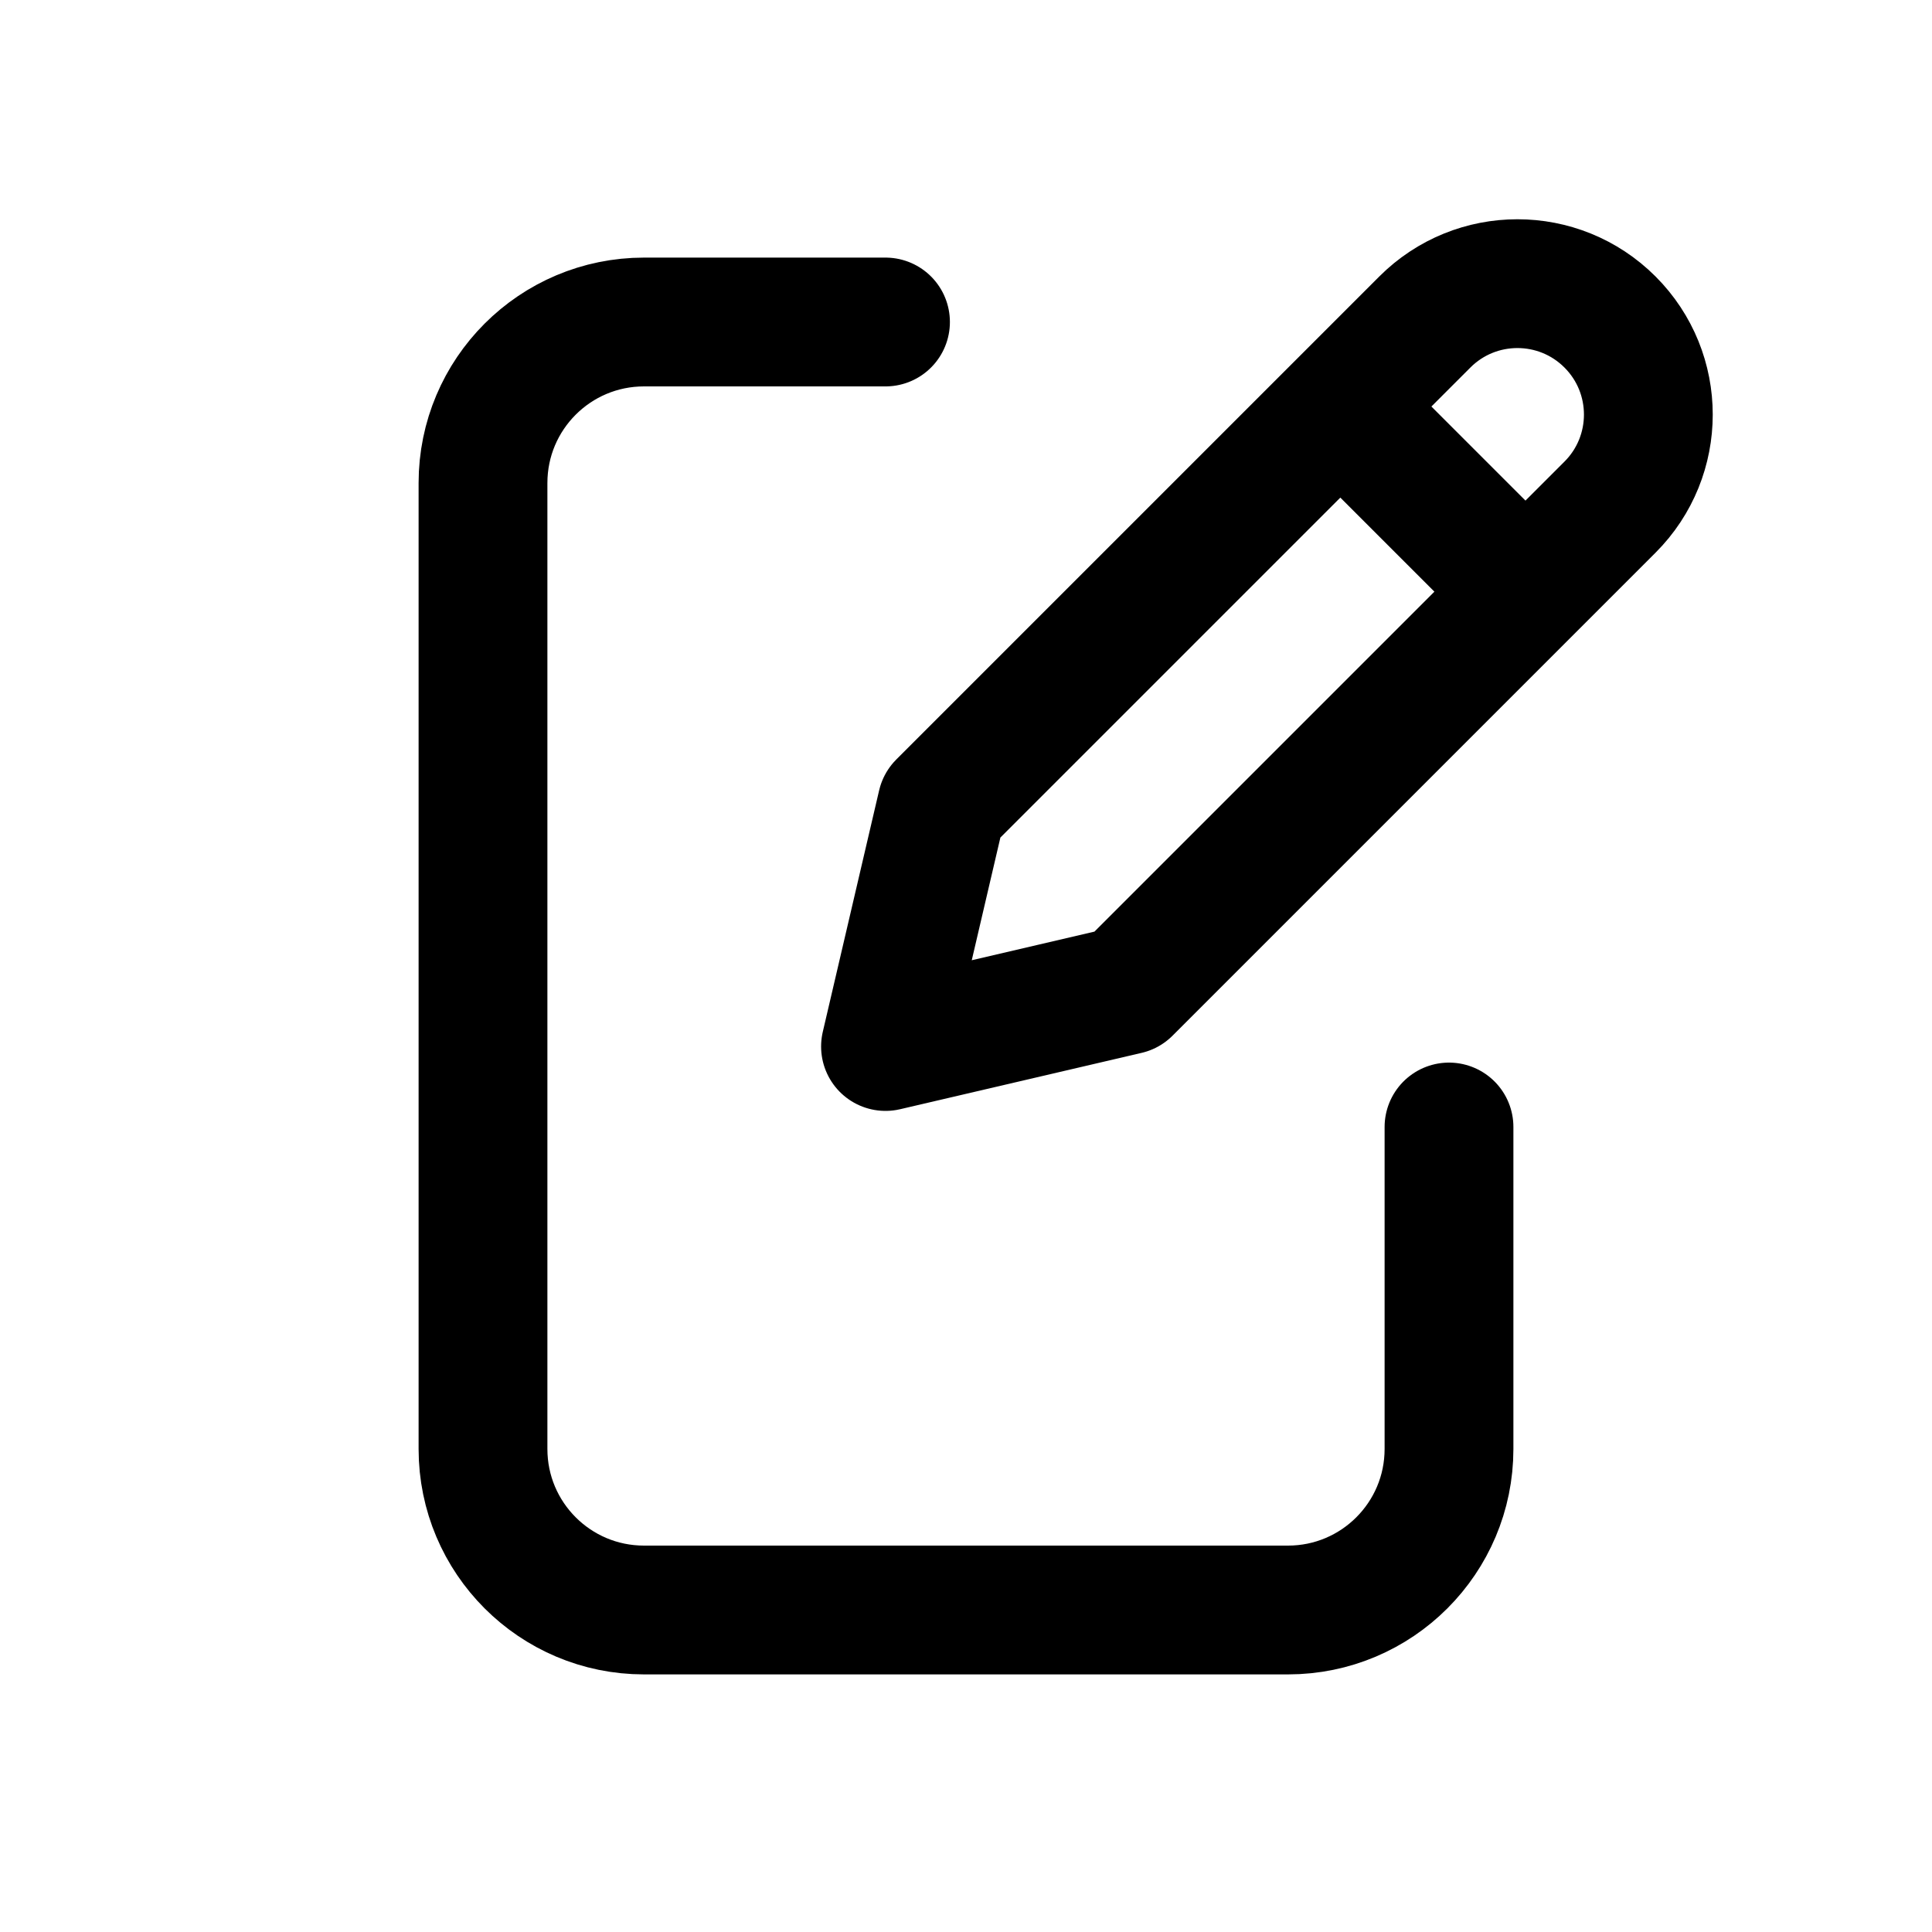
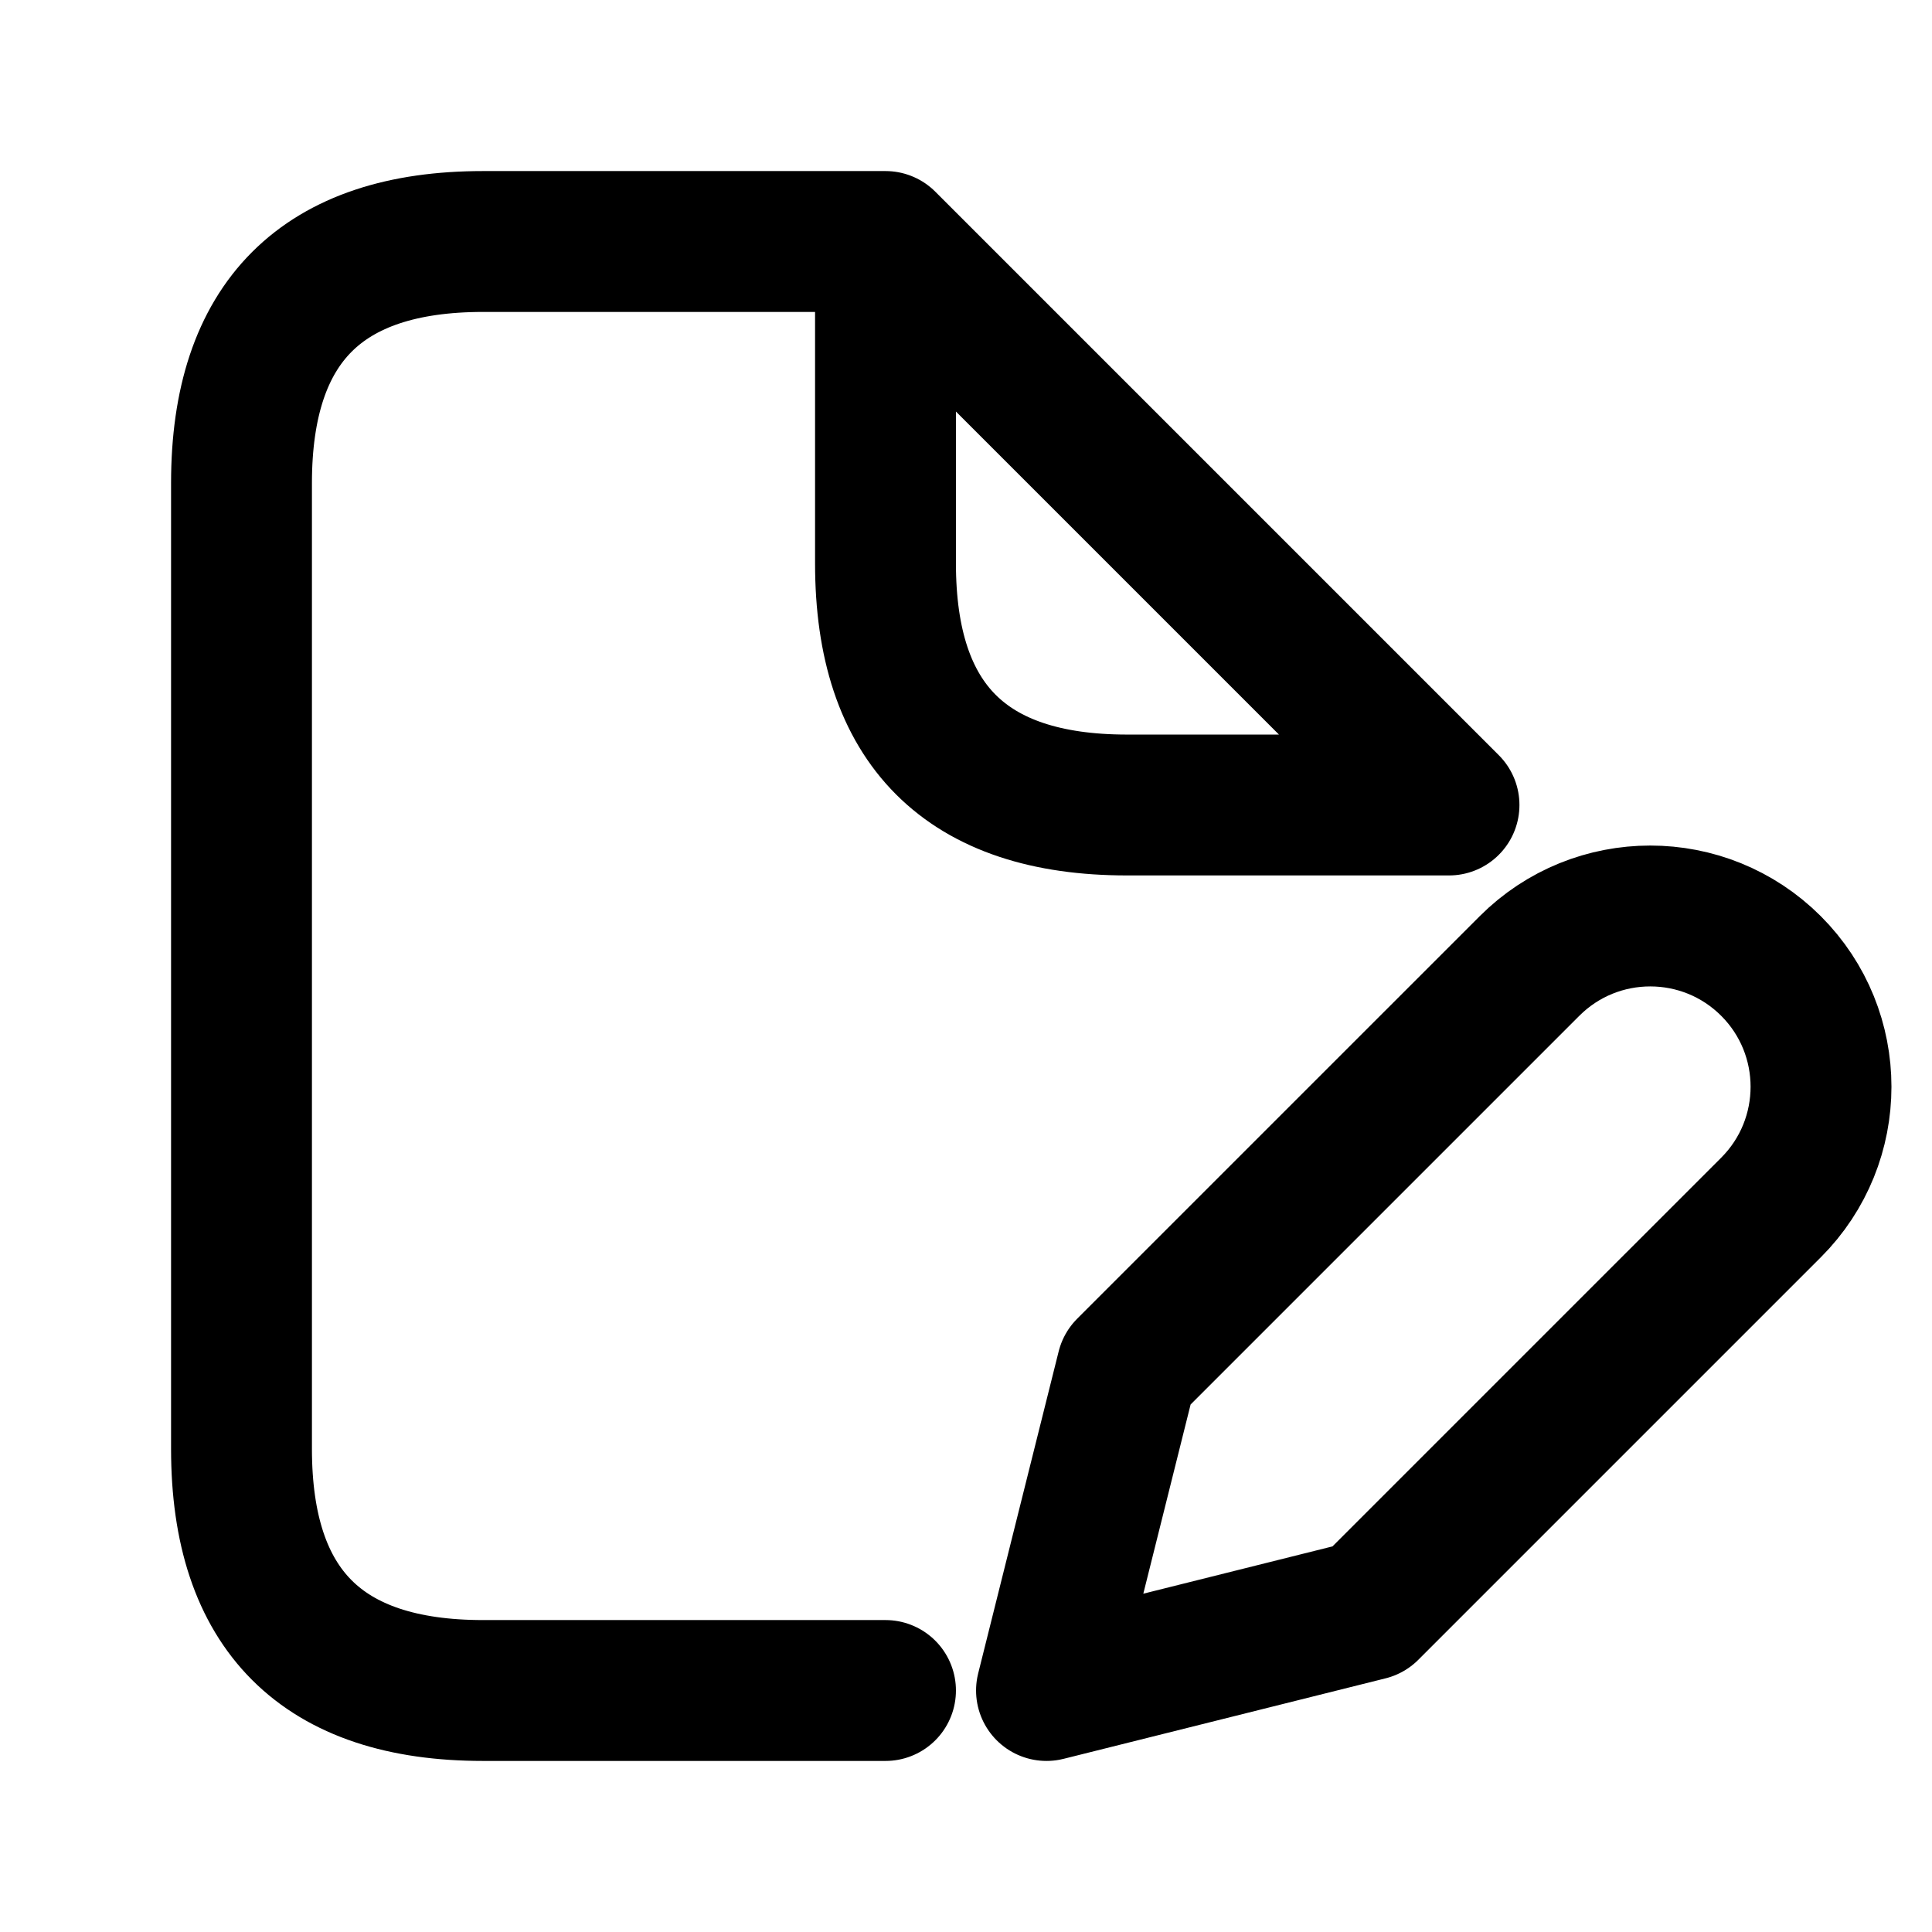
- <svg xmlns="http://www.w3.org/2000/svg" width="24" height="24" viewBox="0 0 24 24" fill="none" stroke="currentColor" stroke-width="1.6" stroke-linecap="round" stroke-linejoin="round" aria-hidden="true">
-   <path d="M11 4H8a2 2 0 0 0-2 2v12a2 2 0 0 0 2 2h8a2 2 0 0 0 2-2v-4M11 13l.7-3 6-6a1.6 1.6 0 0 1 2.3 2.3l-6 6L11 13ZM16.8 5.2l2 2" />
+ <svg xmlns="http://www.w3.org/2000/svg" viewBox="0 0 24 24" fill="none" stroke="currentColor" stroke-width="1.75" stroke-linecap="round" stroke-linejoin="round">
+   <path d="M11 3H6C4 3 3 4 3 6v12c0 2 1 3 3 3h5M11 3v4c0 2 1 3 3 3h4l-7-7m2 18 1-4 5-5a2 2 0 0 1 3 3l-5 5-4 1Z" />
</svg>
